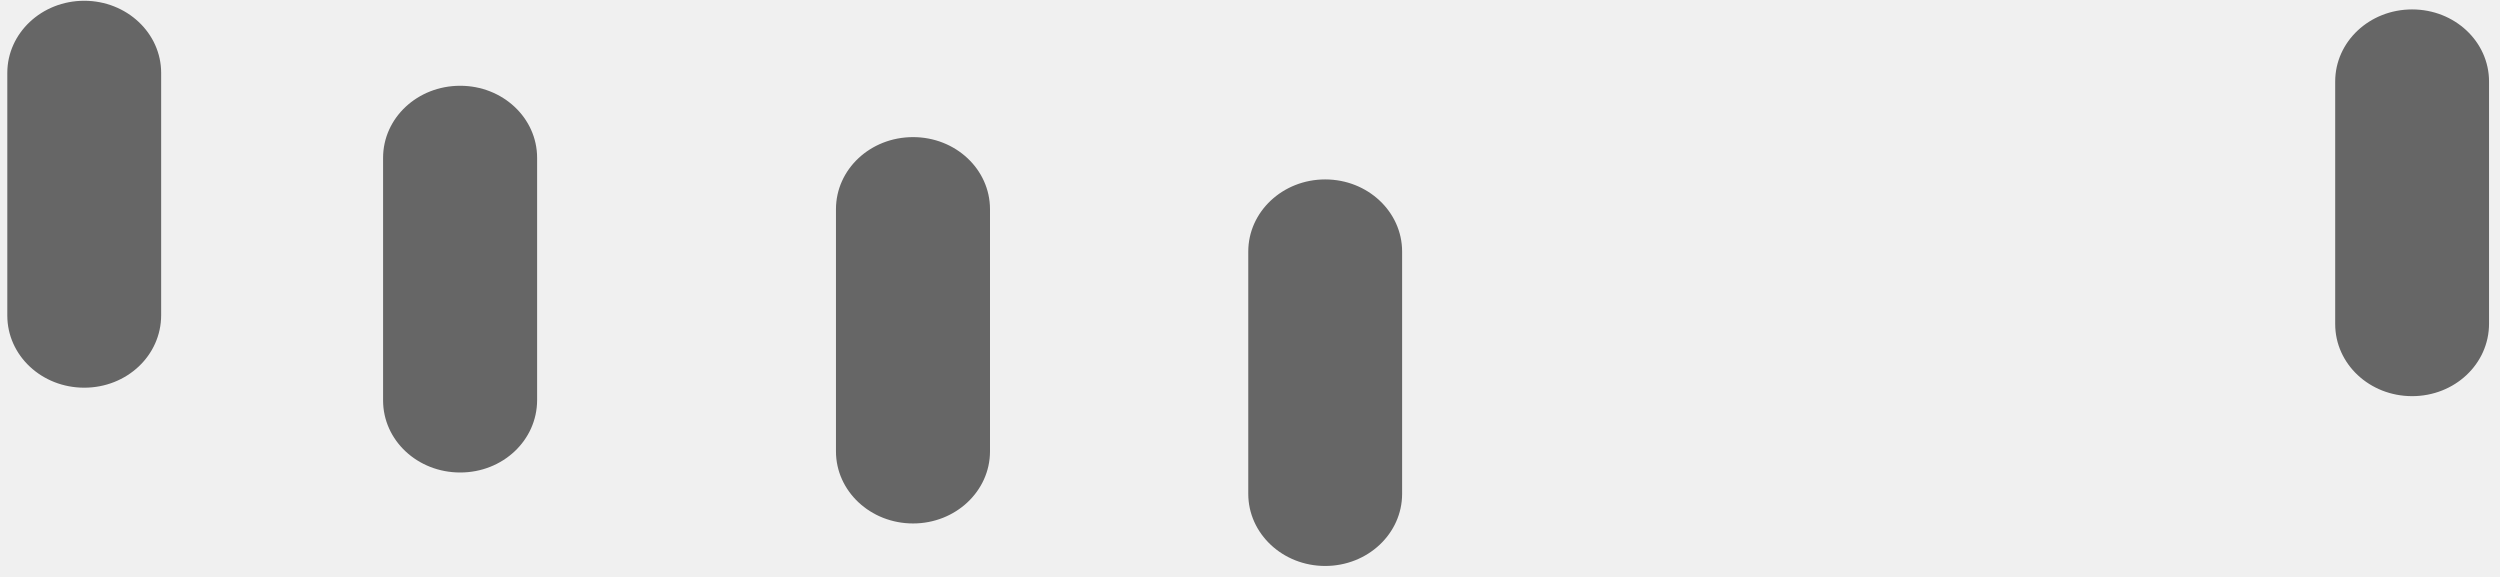
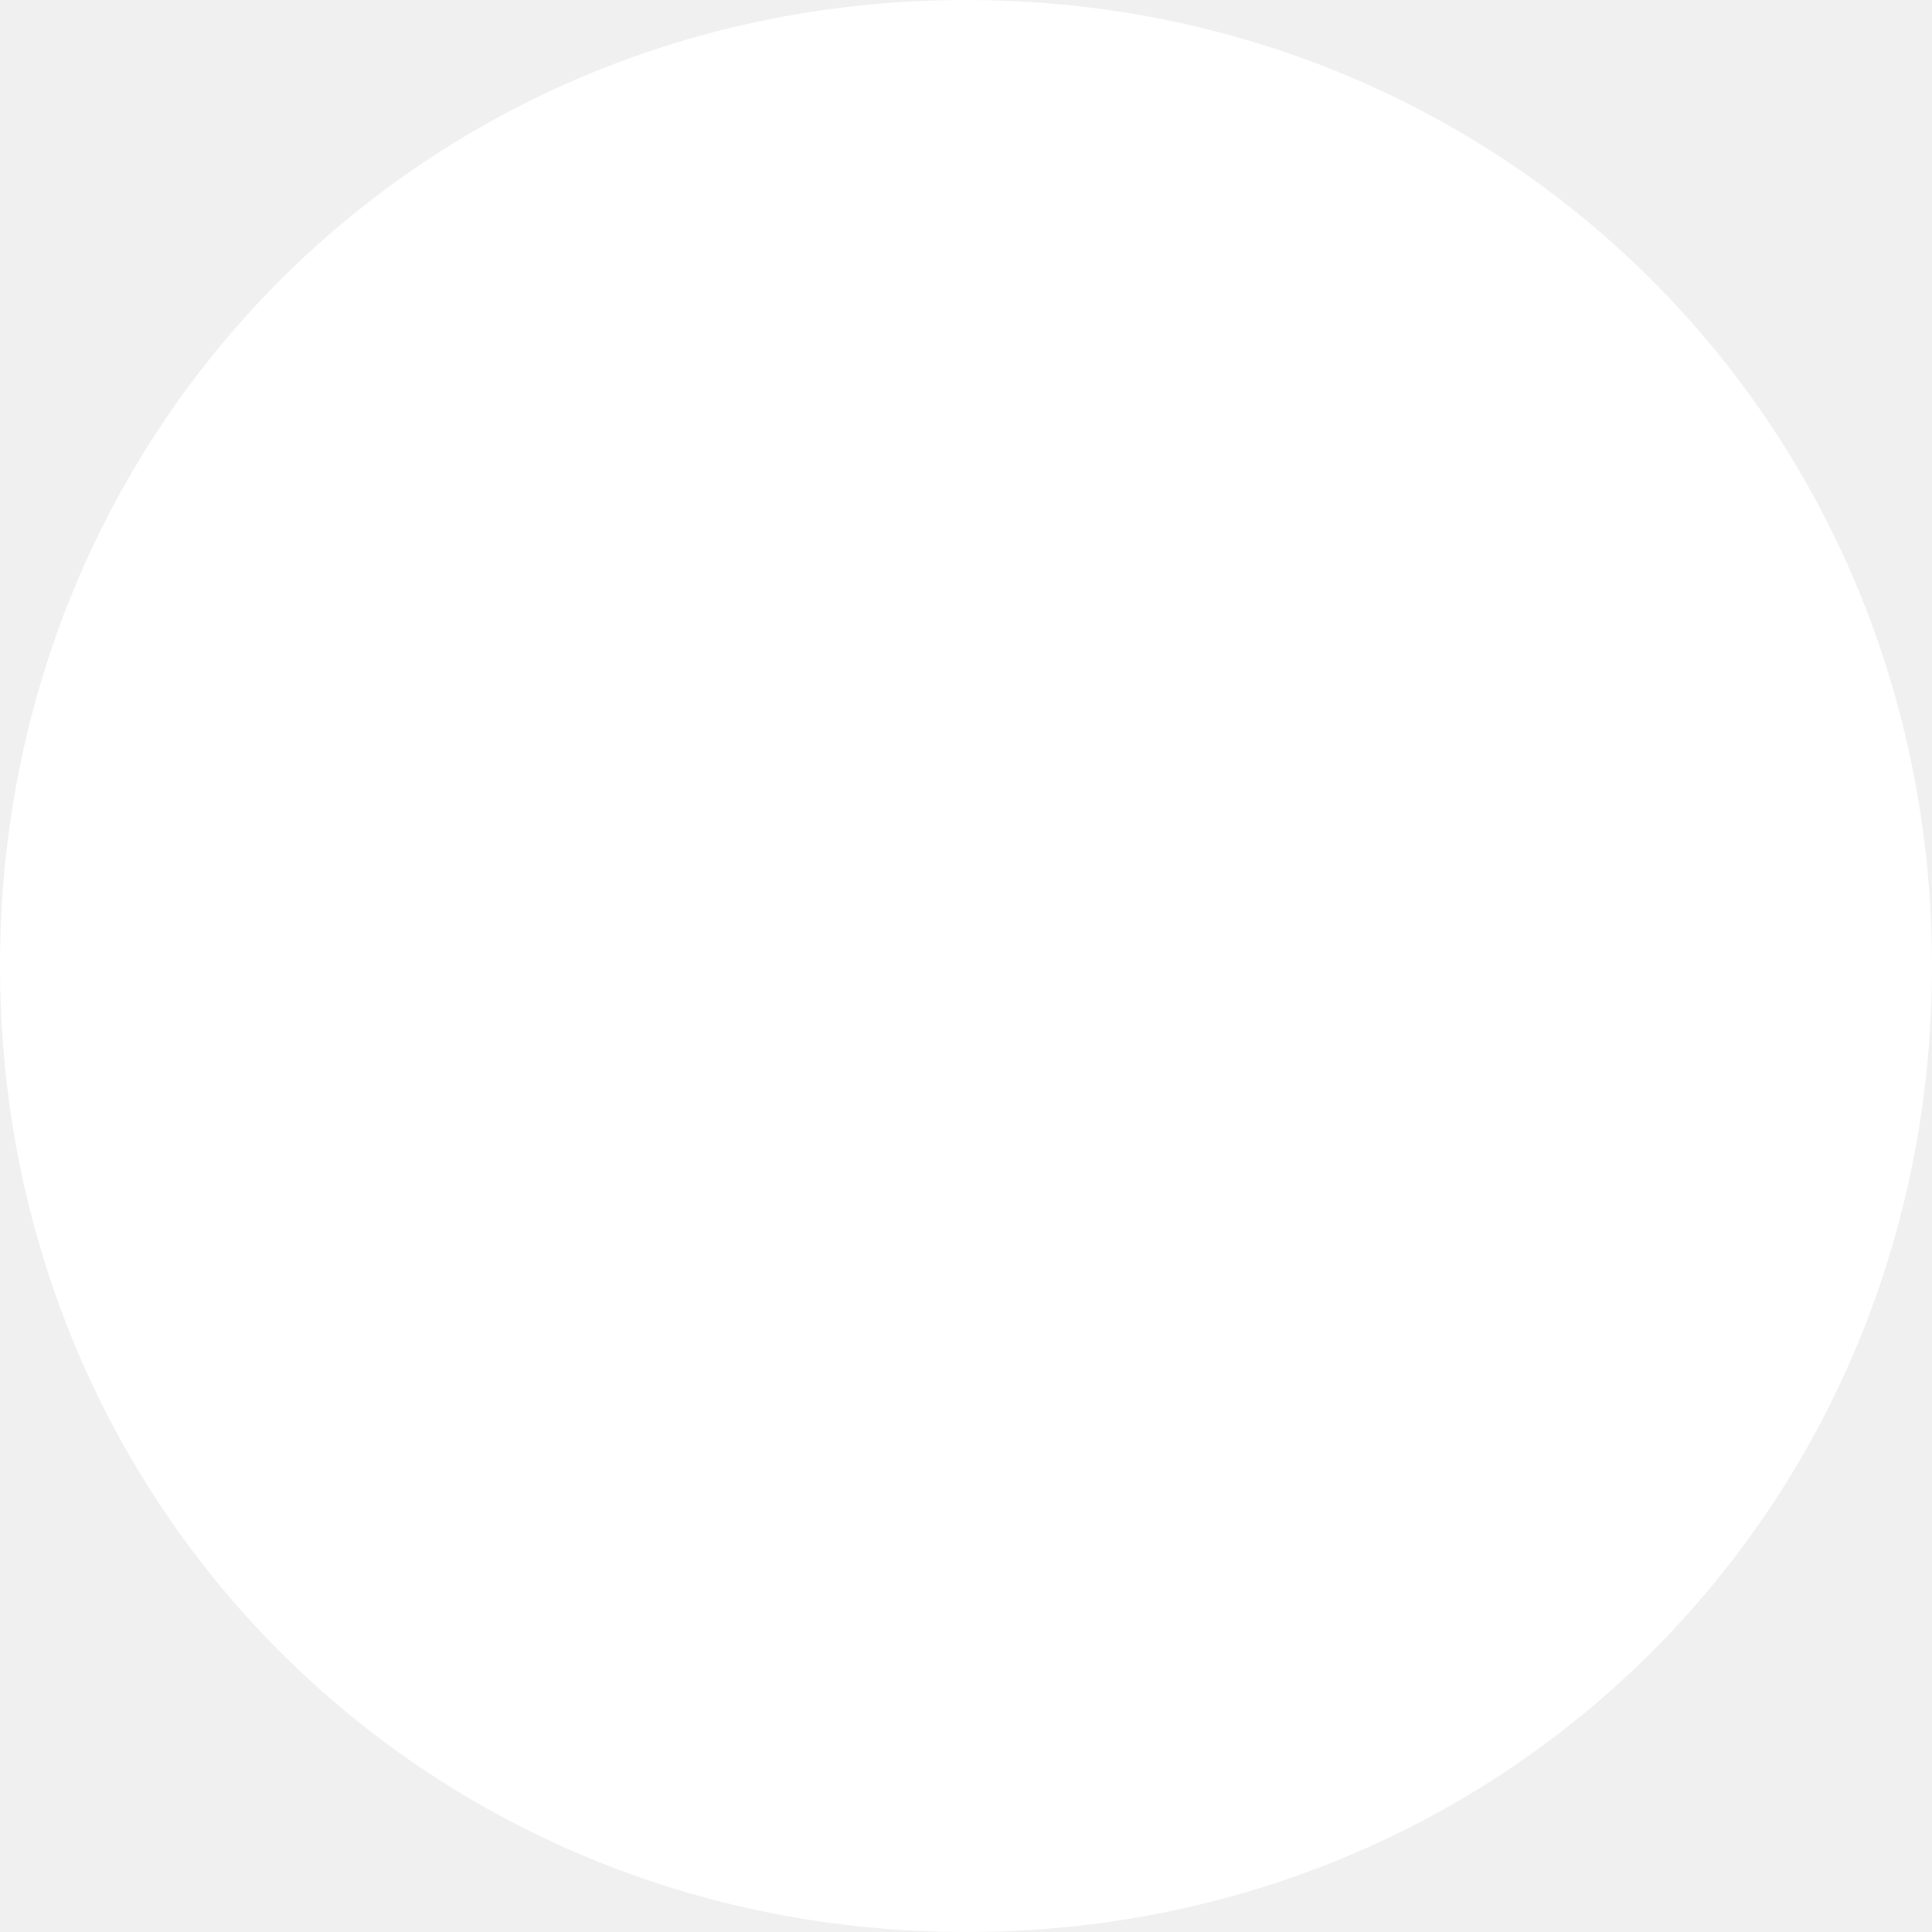
- <svg xmlns="http://www.w3.org/2000/svg" version="1.1" width="13px" height="3px">
-   <g transform="matrix(1 0 0 1 -20 -24 )">
-     <path d="M 0.838 1.639  C 0.838 1.849  0.659 2.016  0.438 2.016  C 0.217 2.016  0.038 1.849  0.038 1.641  L 0.038 0.379  C 0.038 0.172  0.217 0.004  0.438 0.004  C 0.659 0.004  0.838 0.172  0.838 0.379  L 0.838 1.639  Z M 2.793 2.08  C 2.793 2.29  2.614 2.457  2.393 2.457  C 2.171 2.457  1.992 2.29  1.992 2.082  L 1.992 0.821  C 1.992 0.613  2.171 0.446  2.393 0.446  C 2.614 0.446  2.793 0.613  2.793 0.821  L 2.793 2.08  Z M 5.148 2.347  C 5.148 2.554  4.969 2.722  4.748 2.722  C 4.526 2.722  4.347 2.554  4.347 2.347  L 4.347 1.088  C 4.347 0.88  4.526 0.713  4.748 0.713  C 4.969 0.713  5.148 0.88  5.148 1.088  L 5.148 2.347  Z M 7.291 2.568  C 7.291 2.775  7.112 2.943  6.891 2.943  C 6.67 2.943  6.491 2.775  6.491 2.568  L 6.491 1.308  C 6.491 1.101  6.67 0.933  6.891 0.933  C 7.112 0.933  7.291 1.101  7.291 1.308  L 7.291 2.568  Z M 12.943 1.683  C 12.943 1.893  12.764 2.06  12.543 2.06  C 12.322 2.06  12.143 1.893  12.143 1.685  L 12.143 0.424  C 12.143 0.216  12.322 0.049  12.543 0.049  C 12.764 0.049  12.943 0.216  12.943 0.424  L 12.943 1.683  Z " fill-rule="nonzero" fill="#666666" stroke="none" transform="matrix(1 0 0 1 20 24 )" />
+ <svg xmlns="http://www.w3.org/2000/svg" version="1.1" width="28px" height="28px">
+   <defs>
+     <pattern id="BGPattern" patternUnits="userSpaceOnUse" alignment="0 0" imageRepeat="None" />
+     <mask fill="white" id="Clip1192">
+       <path d="M 0 14  C 0 6.16  6.16 0  14 0  C 21.84 0  28 6.16  28 14  C 28 21.84  21.84 28  14 28  C 6.16 28  0 21.84  0 14  Z " fill-rule="evenodd" />
+     </mask>
+   </defs>
+   <g transform="matrix(1 0 0 1 -21 -68 )">
+     <path d="M 0 14  C 0 6.16  6.16 0  14 0  C 21.84 0  28 6.16  28 14  C 28 21.84  21.84 28  14 28  C 6.16 28  0 21.84  0 14  Z " fill-rule="nonzero" fill="rgba(255, 255, 255, 1)" stroke="none" transform="matrix(1 0 0 1 21 68 )" class="fill" />
+     <path d="M 0 14  C 0 6.16  6.16 0  14 0  C 21.84 0  28 6.16  28 14  C 28 21.84  21.84 28  14 28  C 6.16 28  0 21.84  0 14  Z " stroke-width="0" stroke-dasharray="0" stroke="rgba(240, 246, 255, 1)" fill="none" transform="matrix(1 0 0 1 21 68 )" class="stroke" mask="url(#Clip1192)" />
  </g>
</svg>
